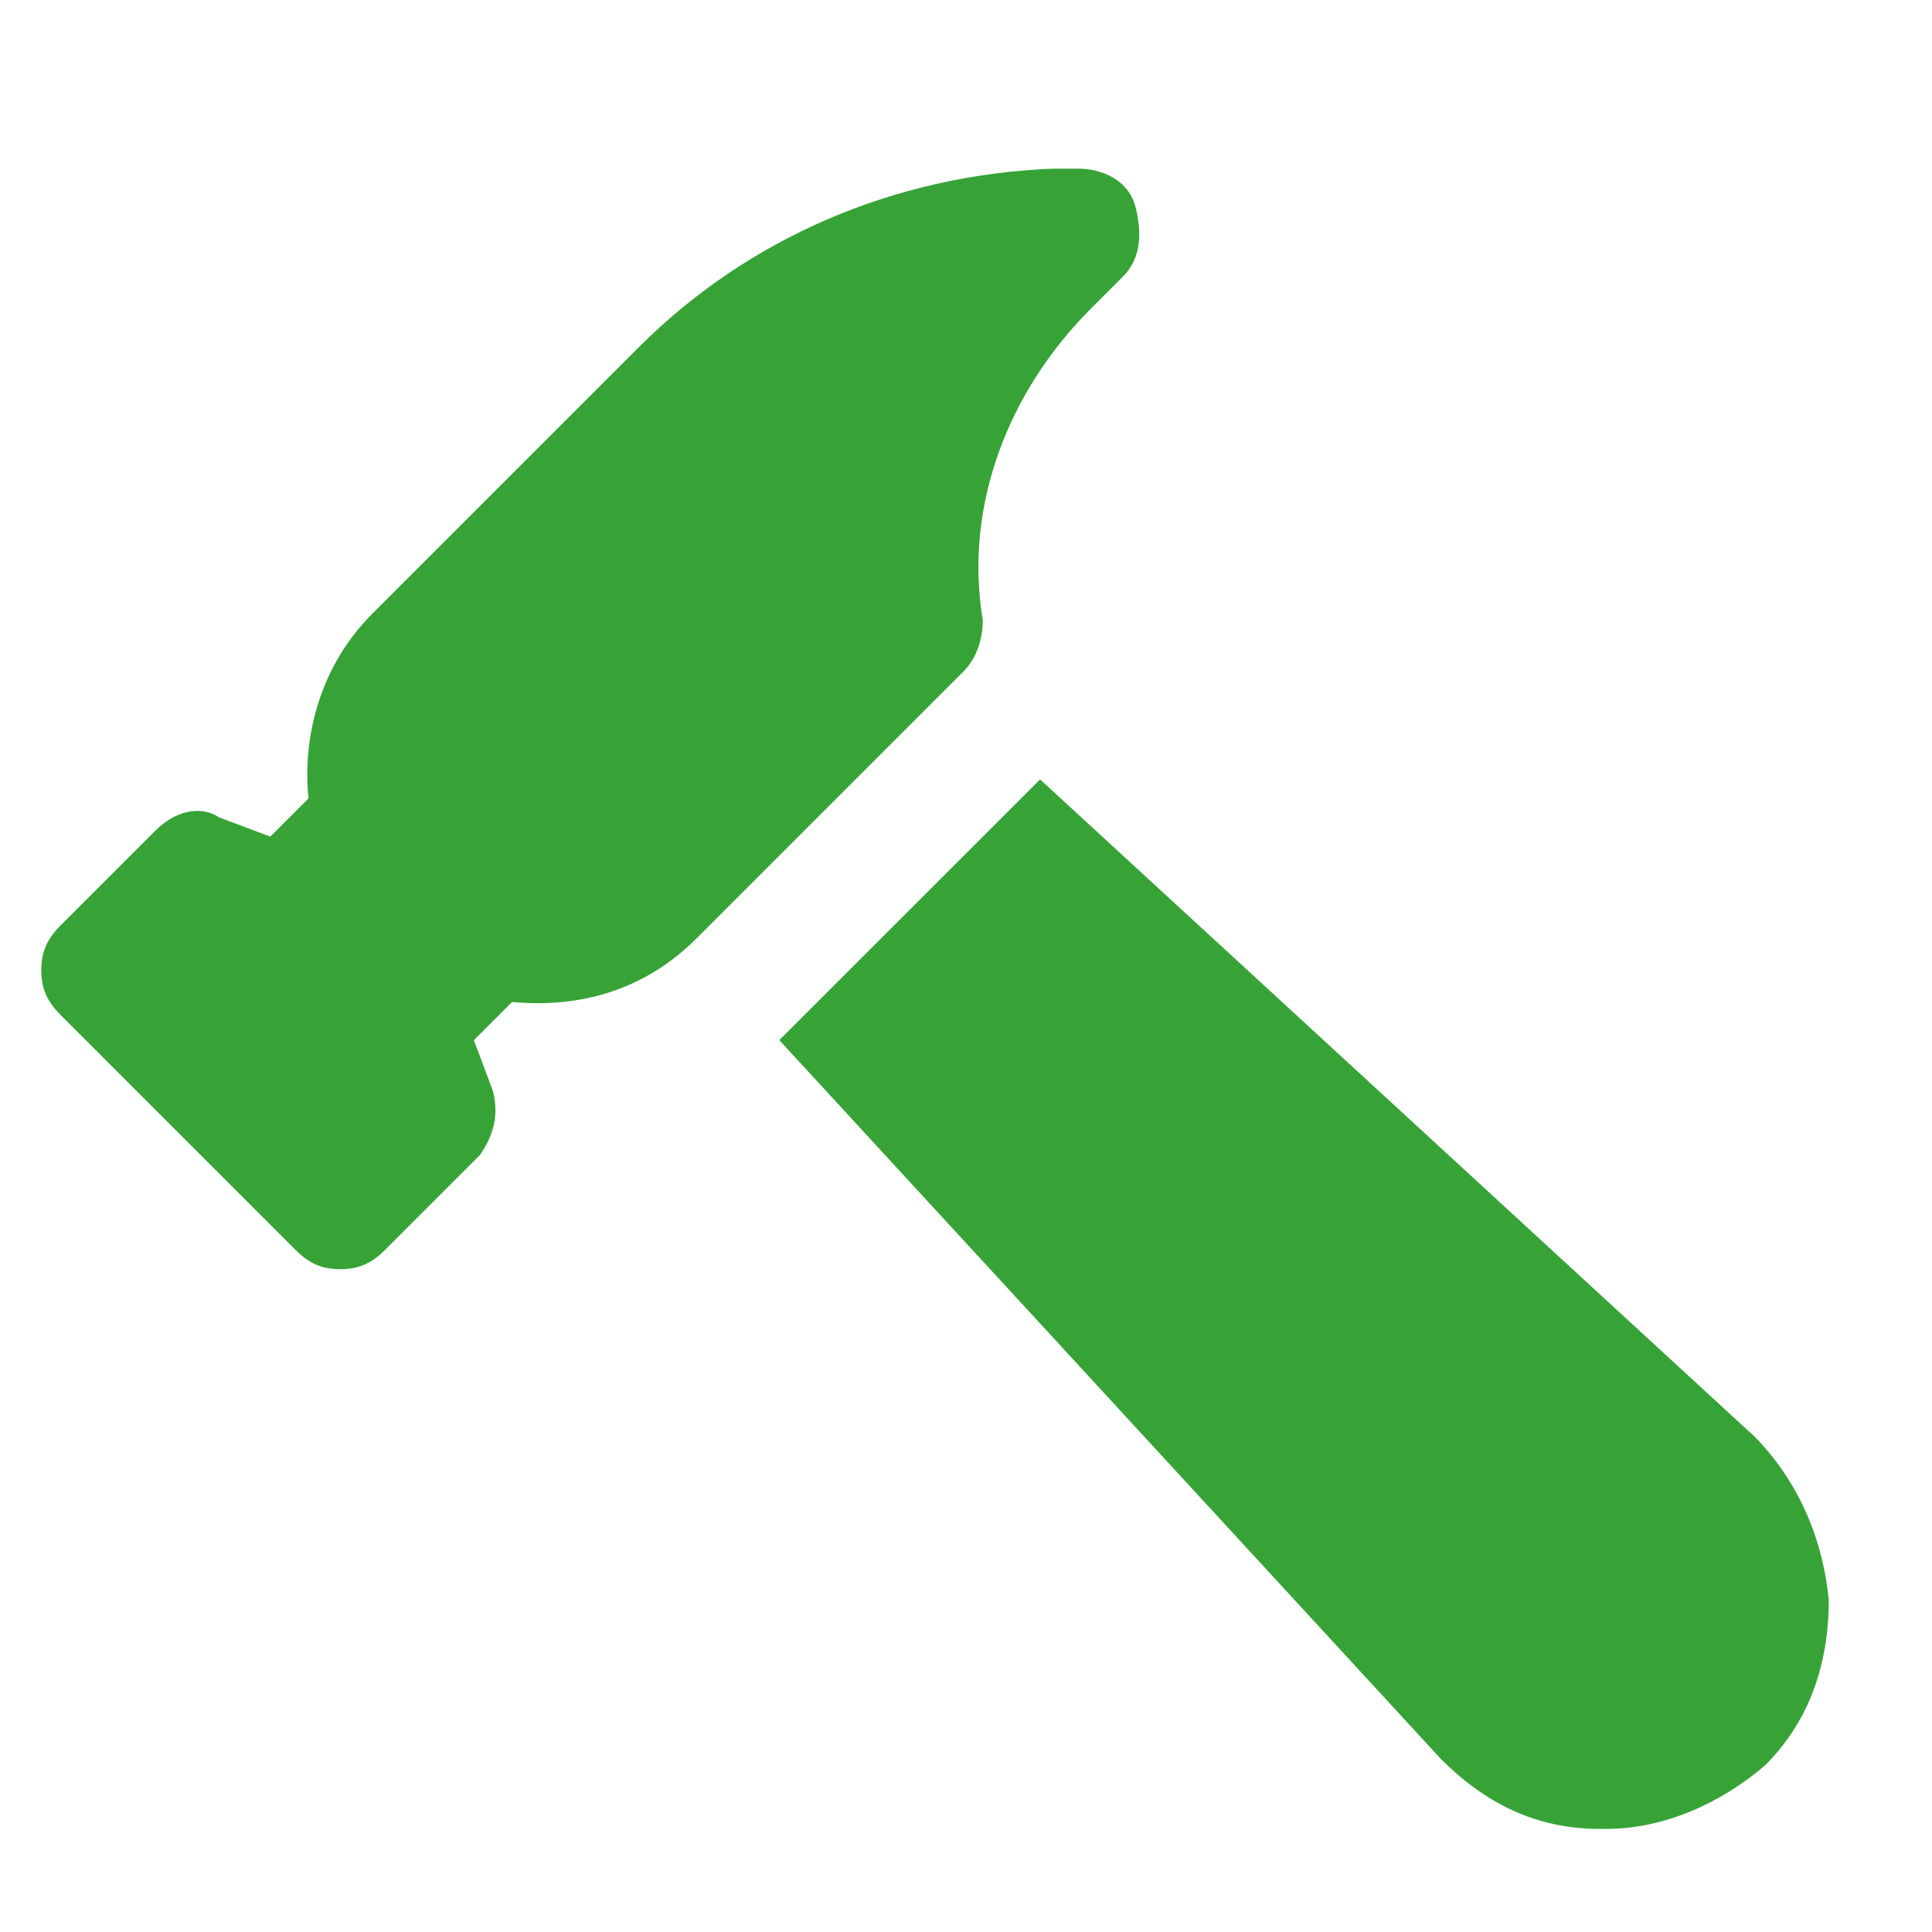
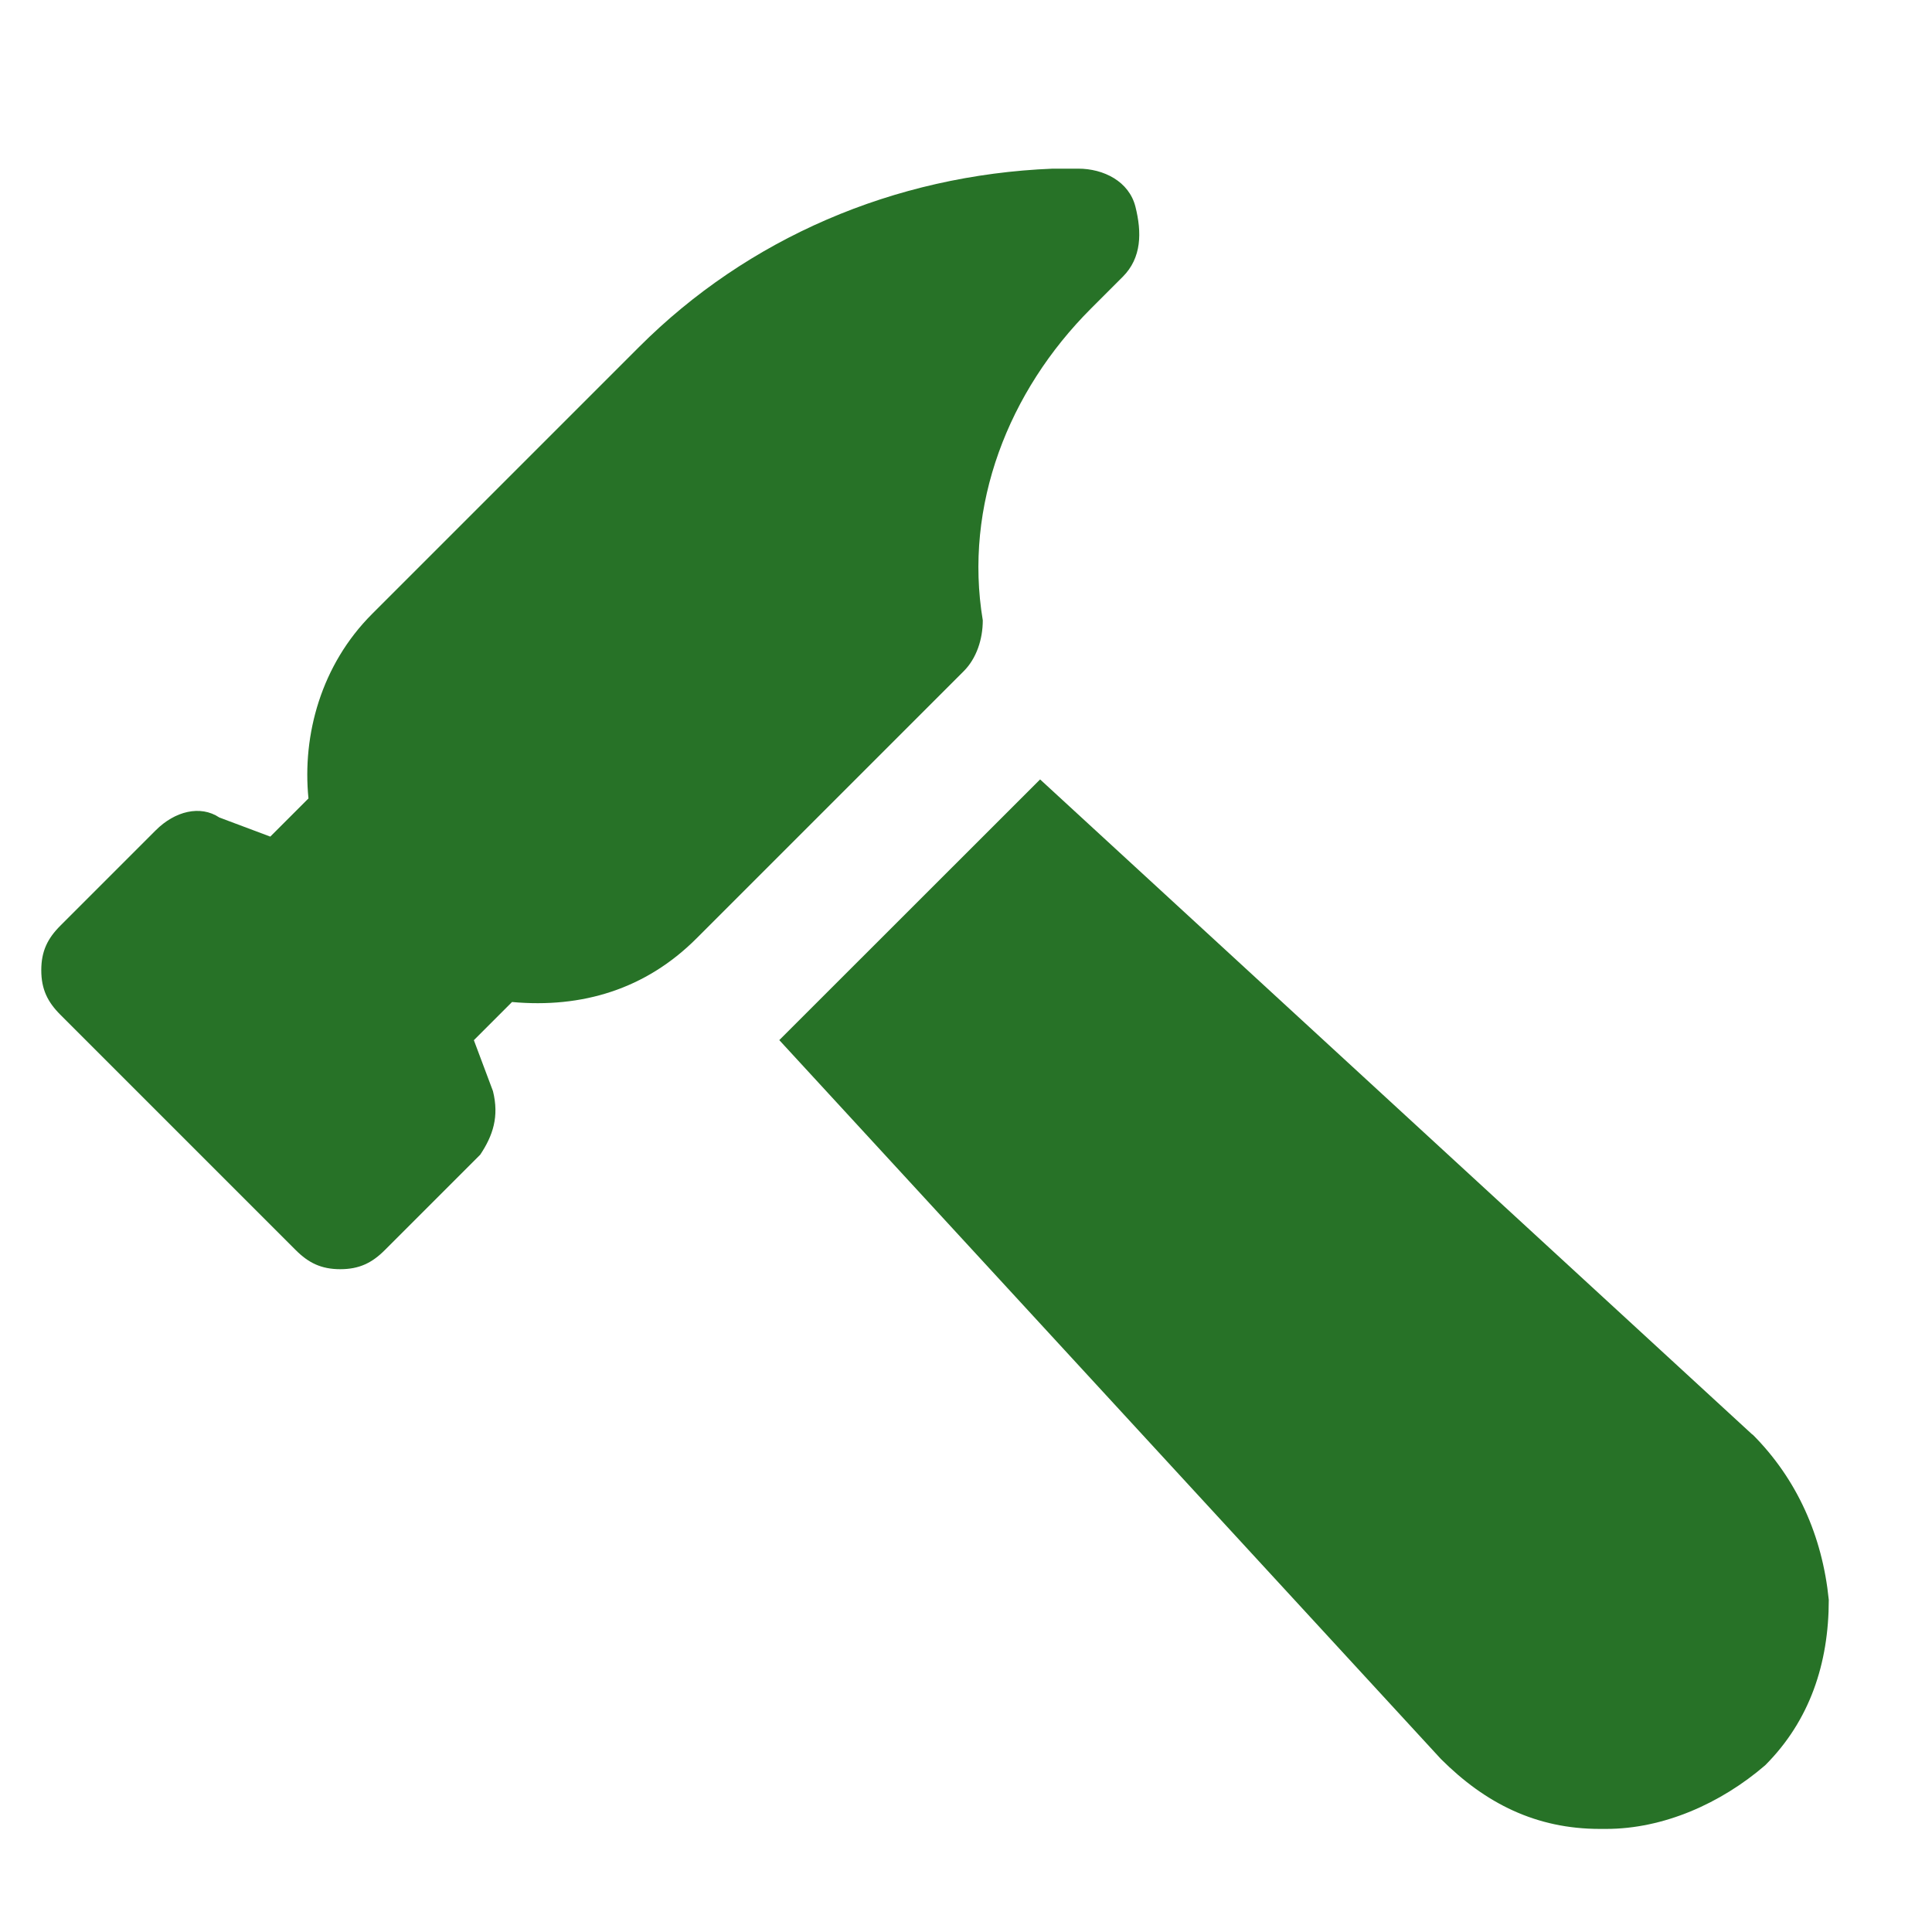
<svg xmlns="http://www.w3.org/2000/svg" version="1.1" id="Icons" x="0px" y="0px" viewBox="0 0 14 14" xml:space="preserve" width="14" height="14">
  <defs id="defs11" />
-   <g id="g4" transform="matrix(0.4609781,0,0,0.4609781,-0.5767097,0.06967869)" style="opacity:0.998;fill:#37a337;fill-opacity:1">
-     <path d="M 6.6,19.8 C 6.3,19.8 6.1,19.7 5.9,19.5 L 2.2,15.8 C 2,15.6 1.9,15.4 1.9,15.1 1.9,14.8 2,14.6 2.2,14.4 L 3.7,12.9 C 4,12.6 4.4,12.5 4.7,12.7 L 5.5,13 6.1,12.4 c -0.1,-1 0.2,-2.1 1,-2.9 l 4.2,-4.2 c 1.7,-1.7 4,-2.7 6.5,-2.8 h 0.4 c 0.4,0 0.8,0.2 0.9,0.6 0.1,0.4 0.1,0.8 -0.2,1.1 l -0.5,0.5 c -1.3,1.3 -2,3.1 -1.7,4.9 0,0.3 -0.1,0.6 -0.3,0.8 l -4.2,4.2 c -0.8,0.8 -1.8,1.1 -2.9,1 L 8.7,16.2 9,17 c 0.1,0.4 0,0.7 -0.2,1 l -1.5,1.5 c -0.2,0.2 -0.4,0.3 -0.7,0.3 z" id="path2" style="fill:#37a337;fill-opacity:1" />
+   <g id="g4" transform="matrix(0.4609781,0,0,0.4609781,-0.5767097,0.06967869)" style="opacity:0.998;fill:#277227;fill-opacity:1">
+     <path d="M 6.6,19.8 C 6.3,19.8 6.1,19.7 5.9,19.5 L 2.2,15.8 C 2,15.6 1.9,15.4 1.9,15.1 1.9,14.8 2,14.6 2.2,14.4 L 3.7,12.9 C 4,12.6 4.4,12.5 4.7,12.7 L 5.5,13 6.1,12.4 c -0.1,-1 0.2,-2.1 1,-2.9 l 4.2,-4.2 c 1.7,-1.7 4,-2.7 6.5,-2.8 h 0.4 c 0.4,0 0.8,0.2 0.9,0.6 0.1,0.4 0.1,0.8 -0.2,1.1 l -0.5,0.5 c -1.3,1.3 -2,3.1 -1.7,4.9 0,0.3 -0.1,0.6 -0.3,0.8 l -4.2,4.2 c -0.8,0.8 -1.8,1.1 -2.9,1 L 8.7,16.2 9,17 c 0.1,0.4 0,0.7 -0.2,1 l -1.5,1.5 c -0.2,0.2 -0.4,0.3 -0.7,0.3 z" id="path2" style="fill:#277227;fill-opacity:1" />
  </g>
-   <path d="M 12.699,10.396 7.537,5.648 5.739,7.445 c -0.046,0.046 -0.046,0.046 -0.092,0.092 l 4.794,5.209 c 0.323,0.323 0.691,0.507 1.152,0.507 0,0 0.046,0 0.046,0 0.415,0 0.83,-0.184 1.152,-0.461 0.323,-0.323 0.461,-0.738 0.461,-1.199 -0.046,-0.461 -0.23,-0.876 -0.553,-1.199 z" id="path6" style="stroke-width:0.461;fill:#37a337;fill-opacity:1" />
+   <path d="M 12.699,10.396 7.537,5.648 5.739,7.445 c -0.046,0.046 -0.046,0.046 -0.092,0.092 l 4.794,5.209 c 0.323,0.323 0.691,0.507 1.152,0.507 0,0 0.046,0 0.046,0 0.415,0 0.83,-0.184 1.152,-0.461 0.323,-0.323 0.461,-0.738 0.461,-1.199 -0.046,-0.461 -0.23,-0.876 -0.553,-1.199 z" id="path6" style="stroke-width:0.461;fill:#277227;fill-opacity:1" />
</svg>
